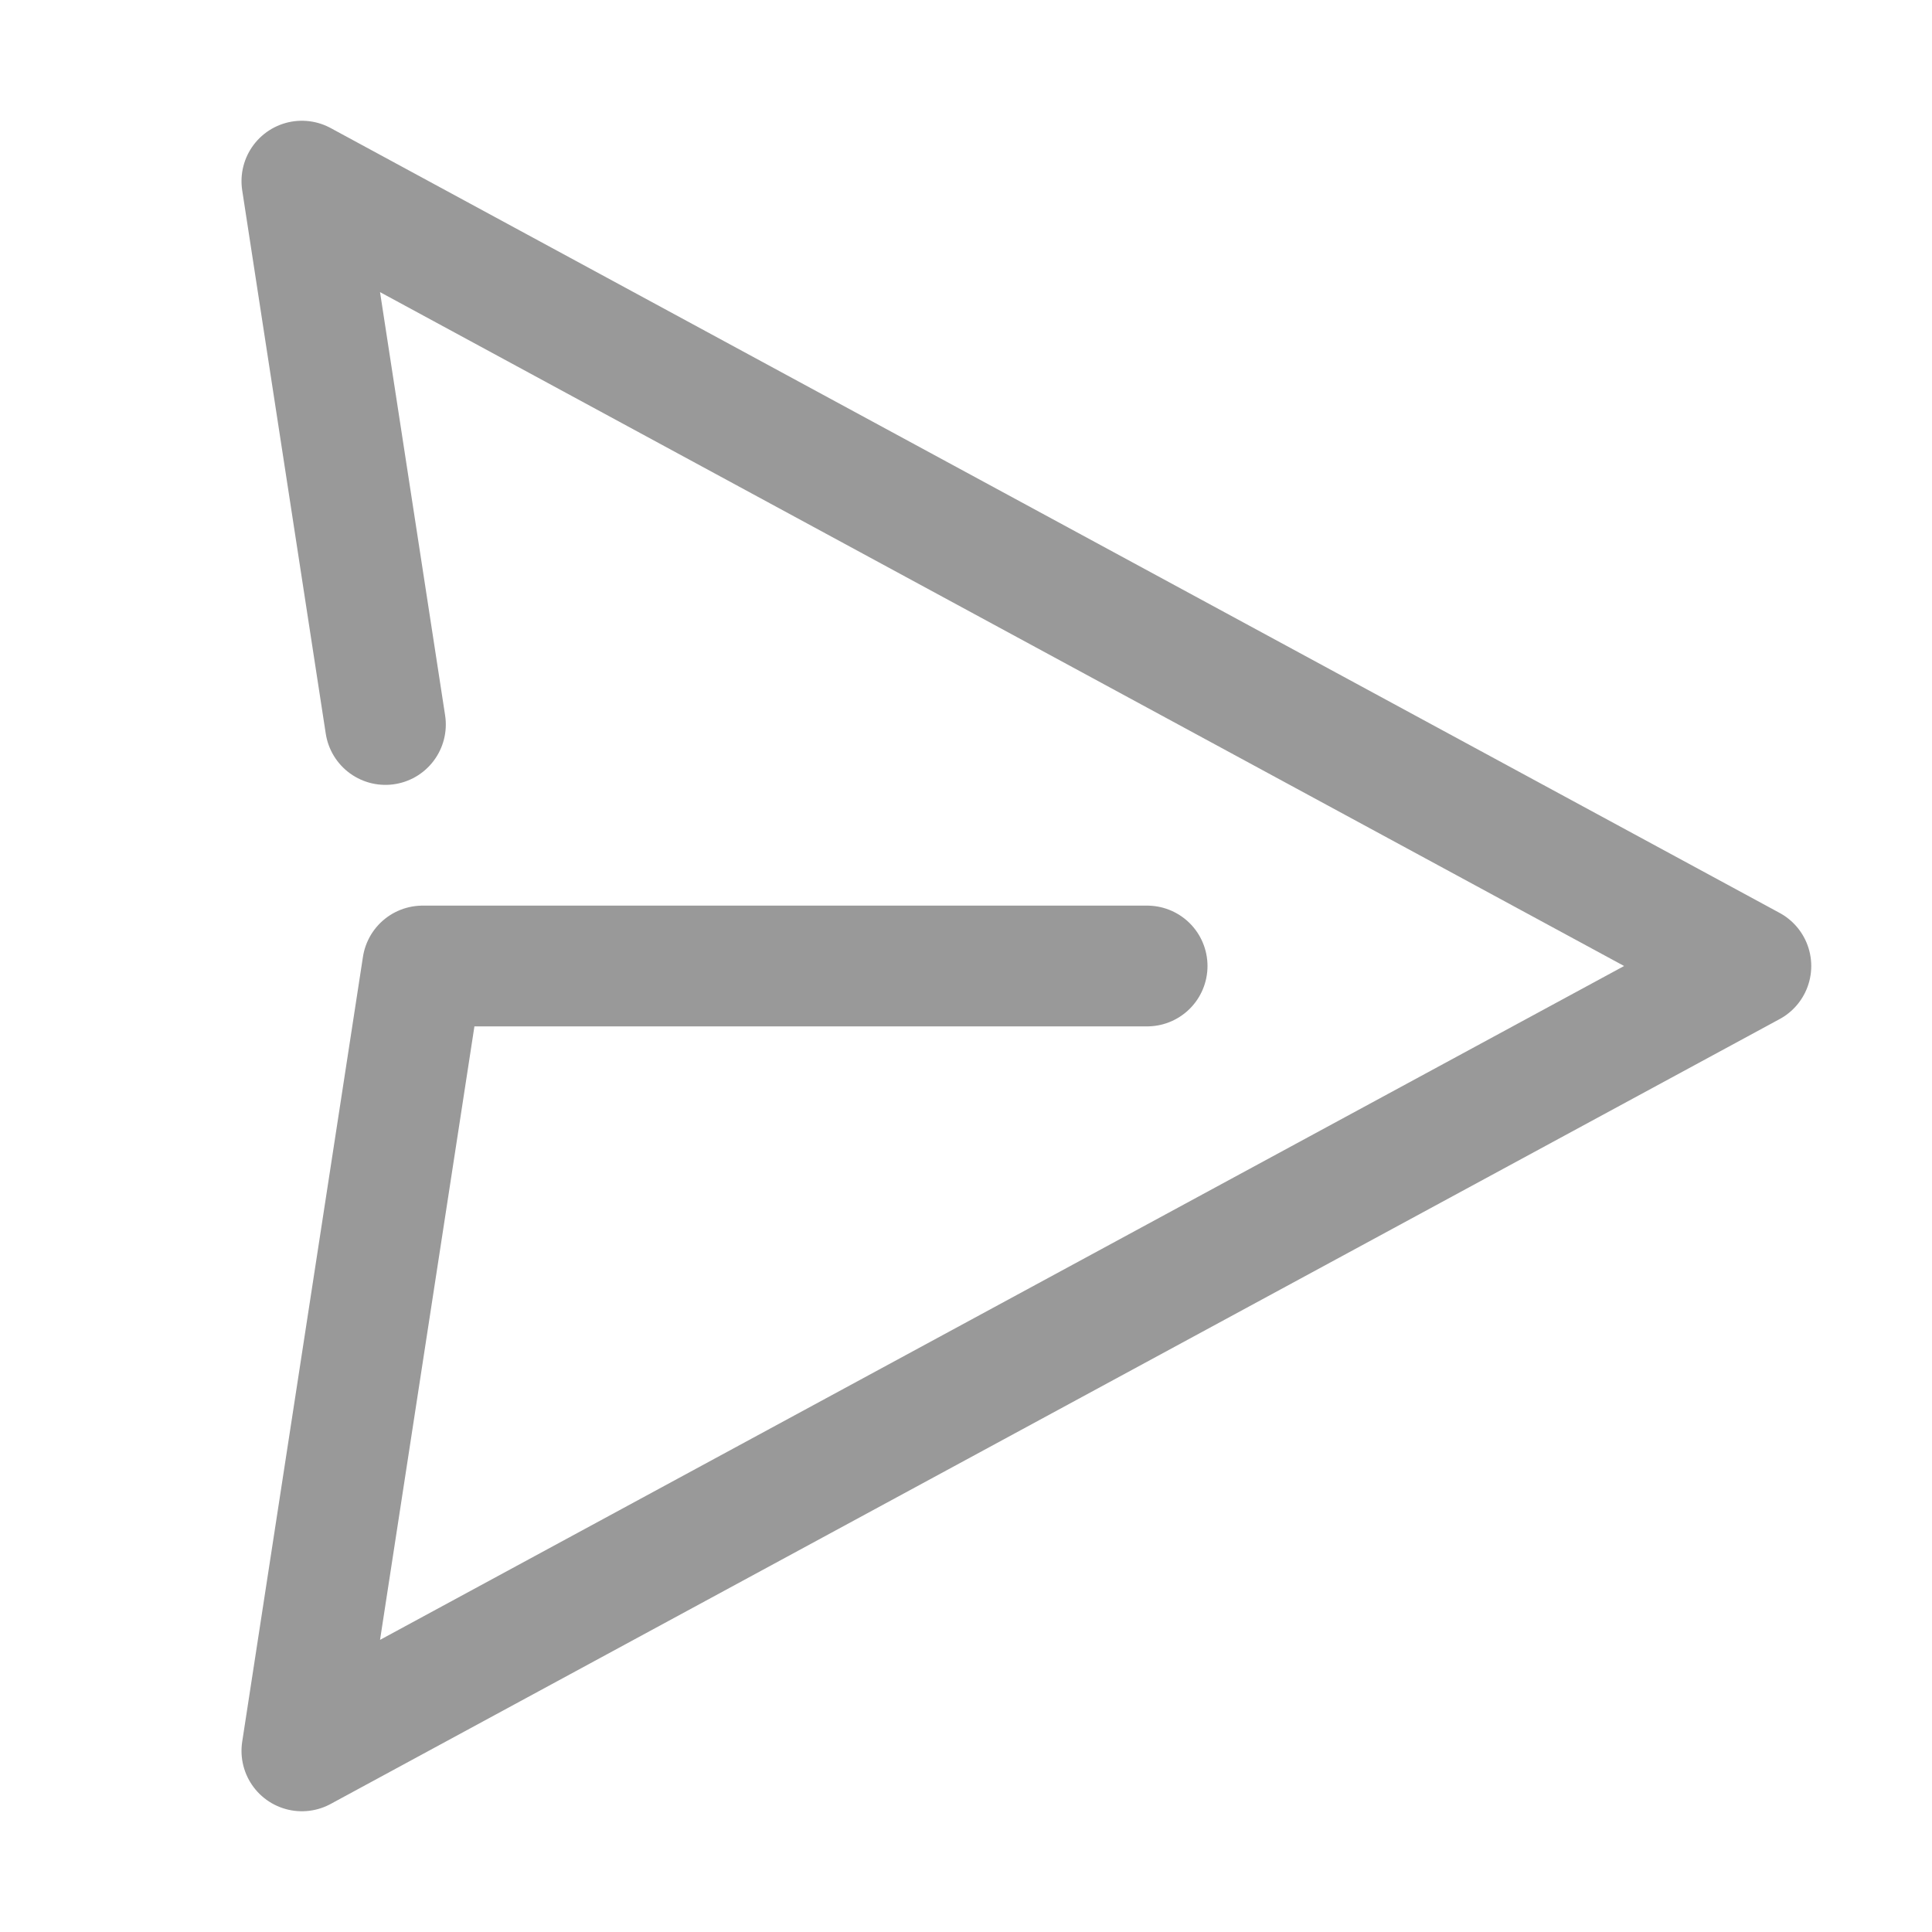
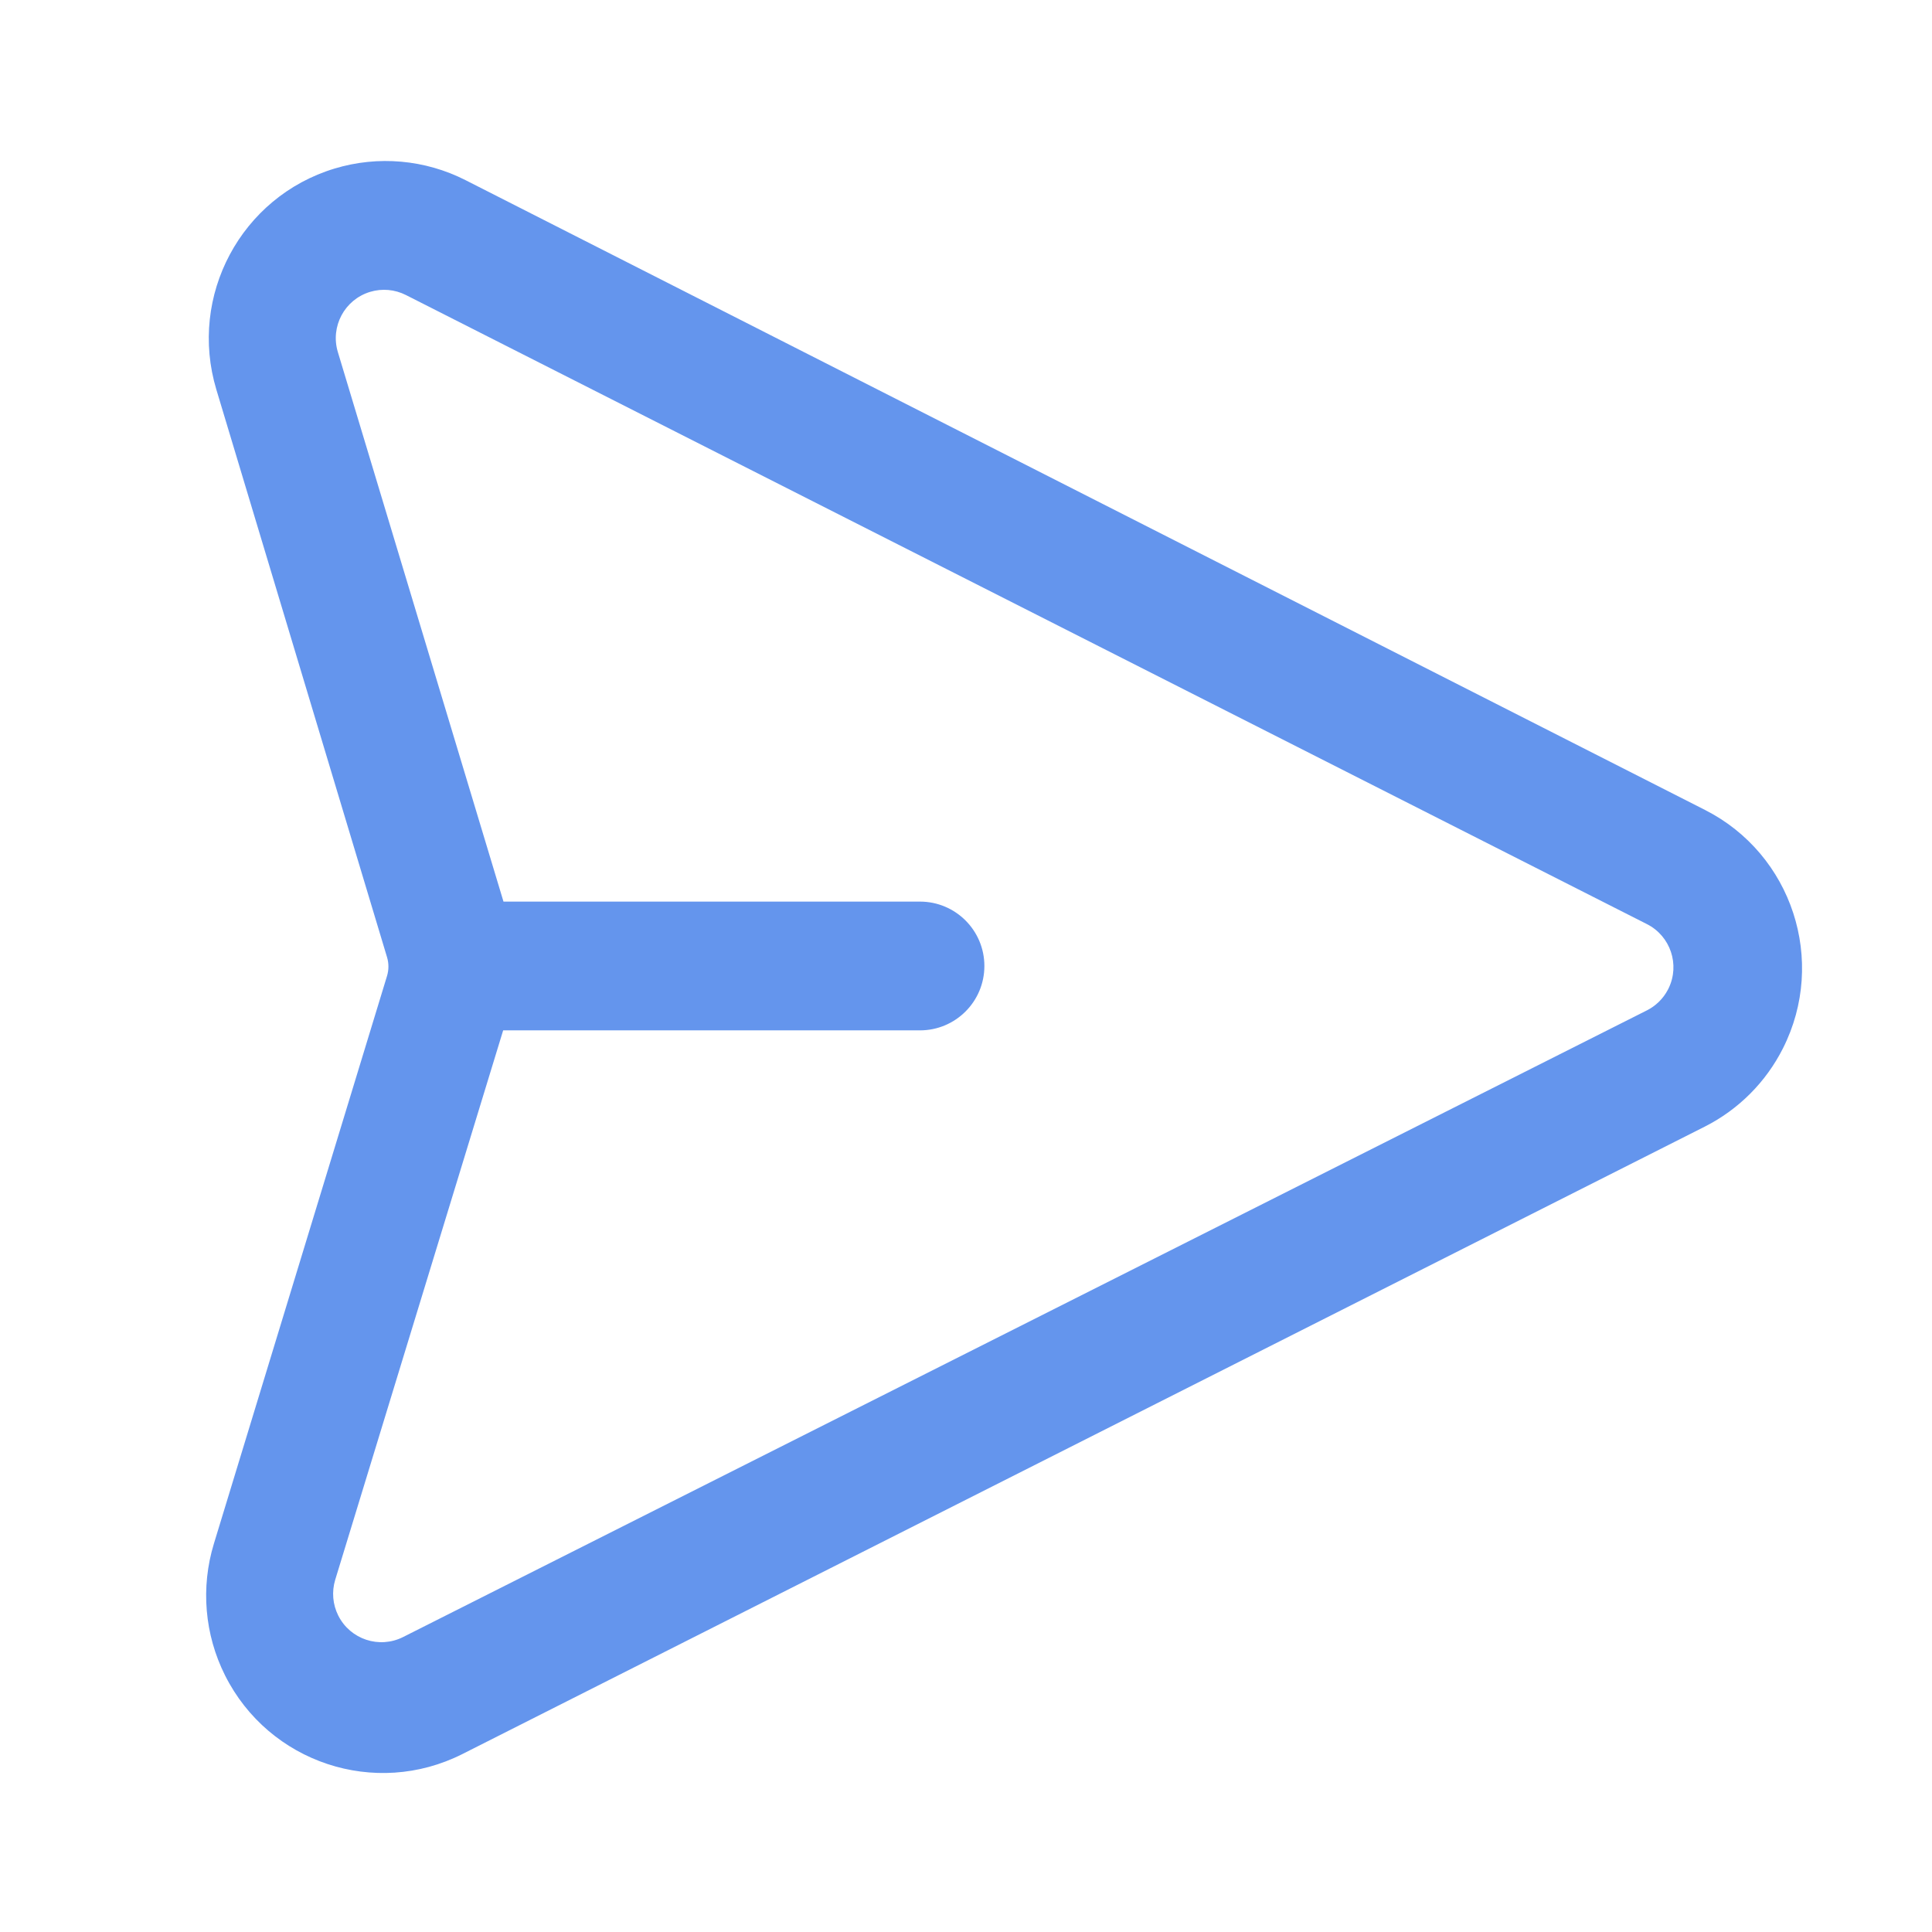
- <svg xmlns="http://www.w3.org/2000/svg" width="16" height="16" viewBox="0 0 16 16" fill="none">
-   <path d="M9.5 8H3.5L2.5 14.5L14.5 8L2.5 1.5L3.192 6" stroke="#999" stroke-linecap="round" stroke-linejoin="round" />
+ <svg xmlns="http://www.w3.org/2000/svg" t="1710121440598" class="icon" viewBox="0 0 1024 1024" version="1.1" p-id="18156" width="16" height="16">
+   <path d="M246.725 95.477l657.019 333.84c46.167 23.458 64.638 80.022 41.254 126.338a93.856 93.856 0 0 1-41.46 41.494L245.1 929.674c-46.225 23.345-102.56 4.676-125.83-41.699a94.283 94.283 0 0 1-5.908-69.771l91.764-300.905c0.987-3.237 0.995-6.695 0.02-9.937l-90.47-300.871c-14.947-49.707 13.102-102.157 62.648-117.152a93.431 93.431 0 0 1 69.401 6.137z m-50.547 59.214c-13.528 4.086-21.187 18.372-17.106 31.913l87.787 291.263h220.734c18.86 0 34.149 15.278 34.149 34.124 0 18.848-15.29 34.125-34.15 34.125H266.687l-89.008 291.179a25.628 25.628 0 0 0 1.614 19.006c6.353 12.632 21.736 17.717 34.357 11.36l659.222-332.132a25.597 25.597 0 0 0 11.078-10.835l0.244-0.469 0.188-0.379c6.095-12.545 1.027-27.71-11.453-34.037l-657.8-333.446a25.567 25.567 0 0 0-18.95-1.672z" fill="#6495ED" p-id="18157" />
</svg>
